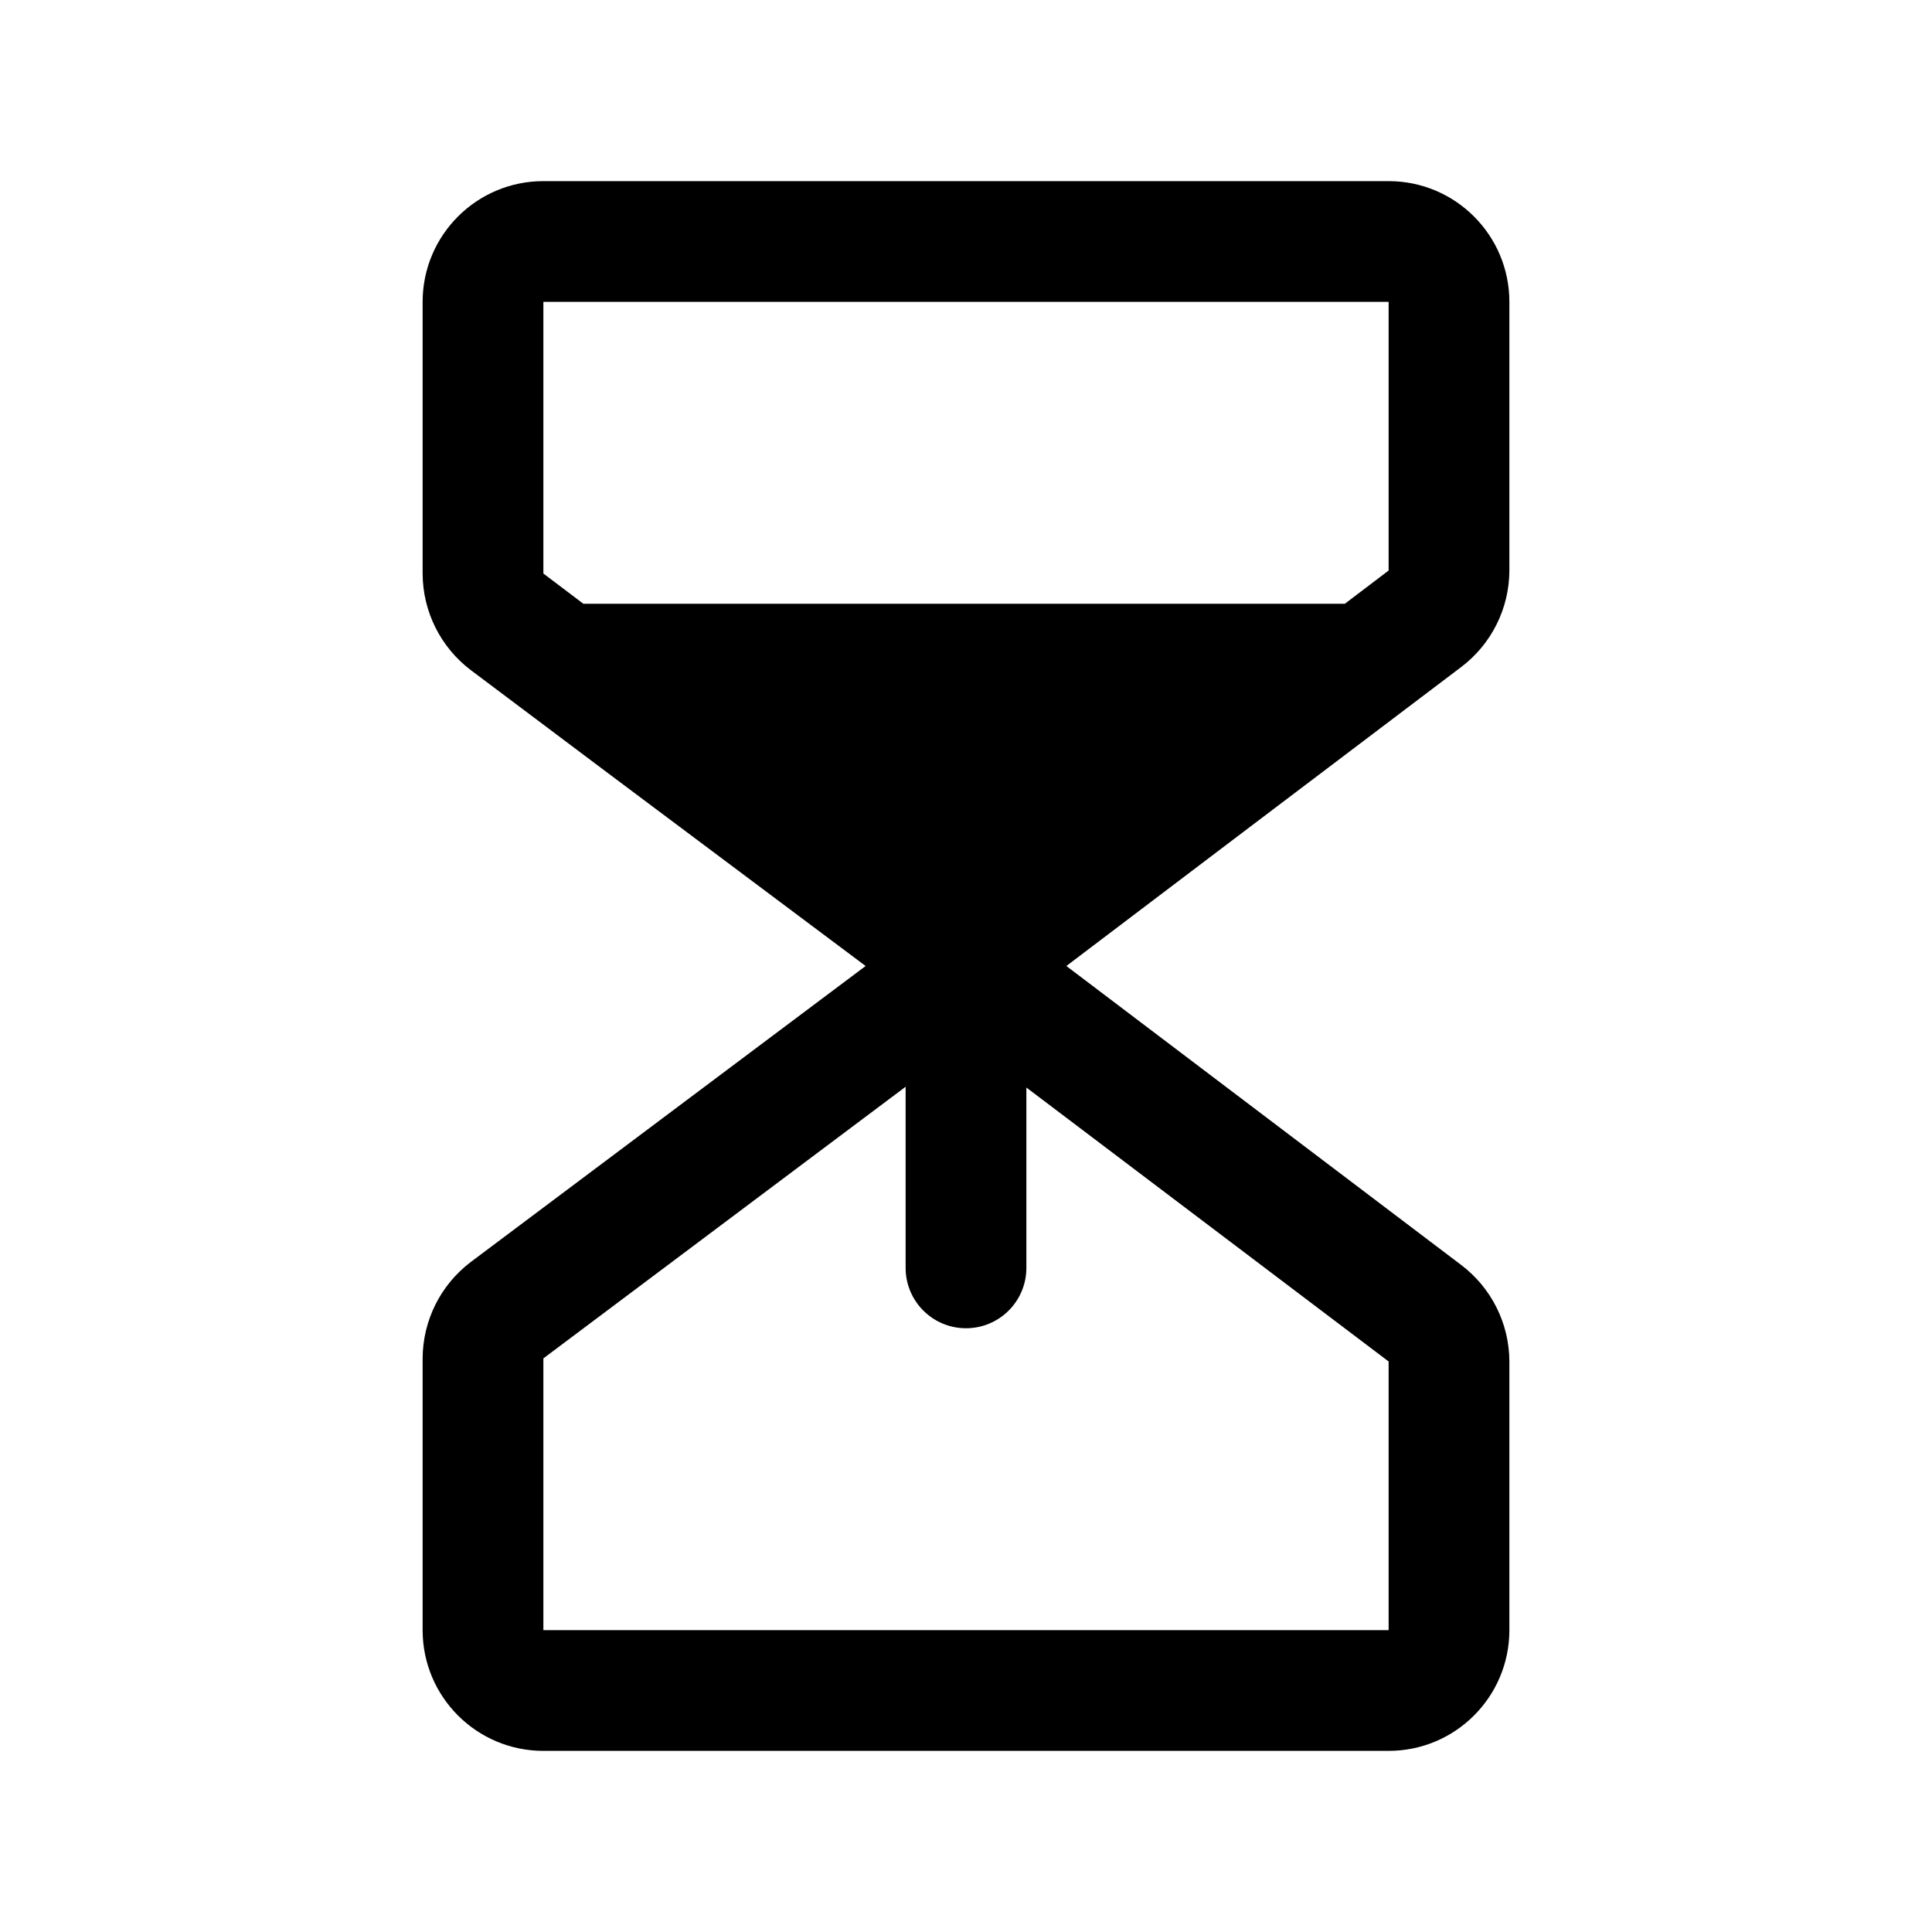
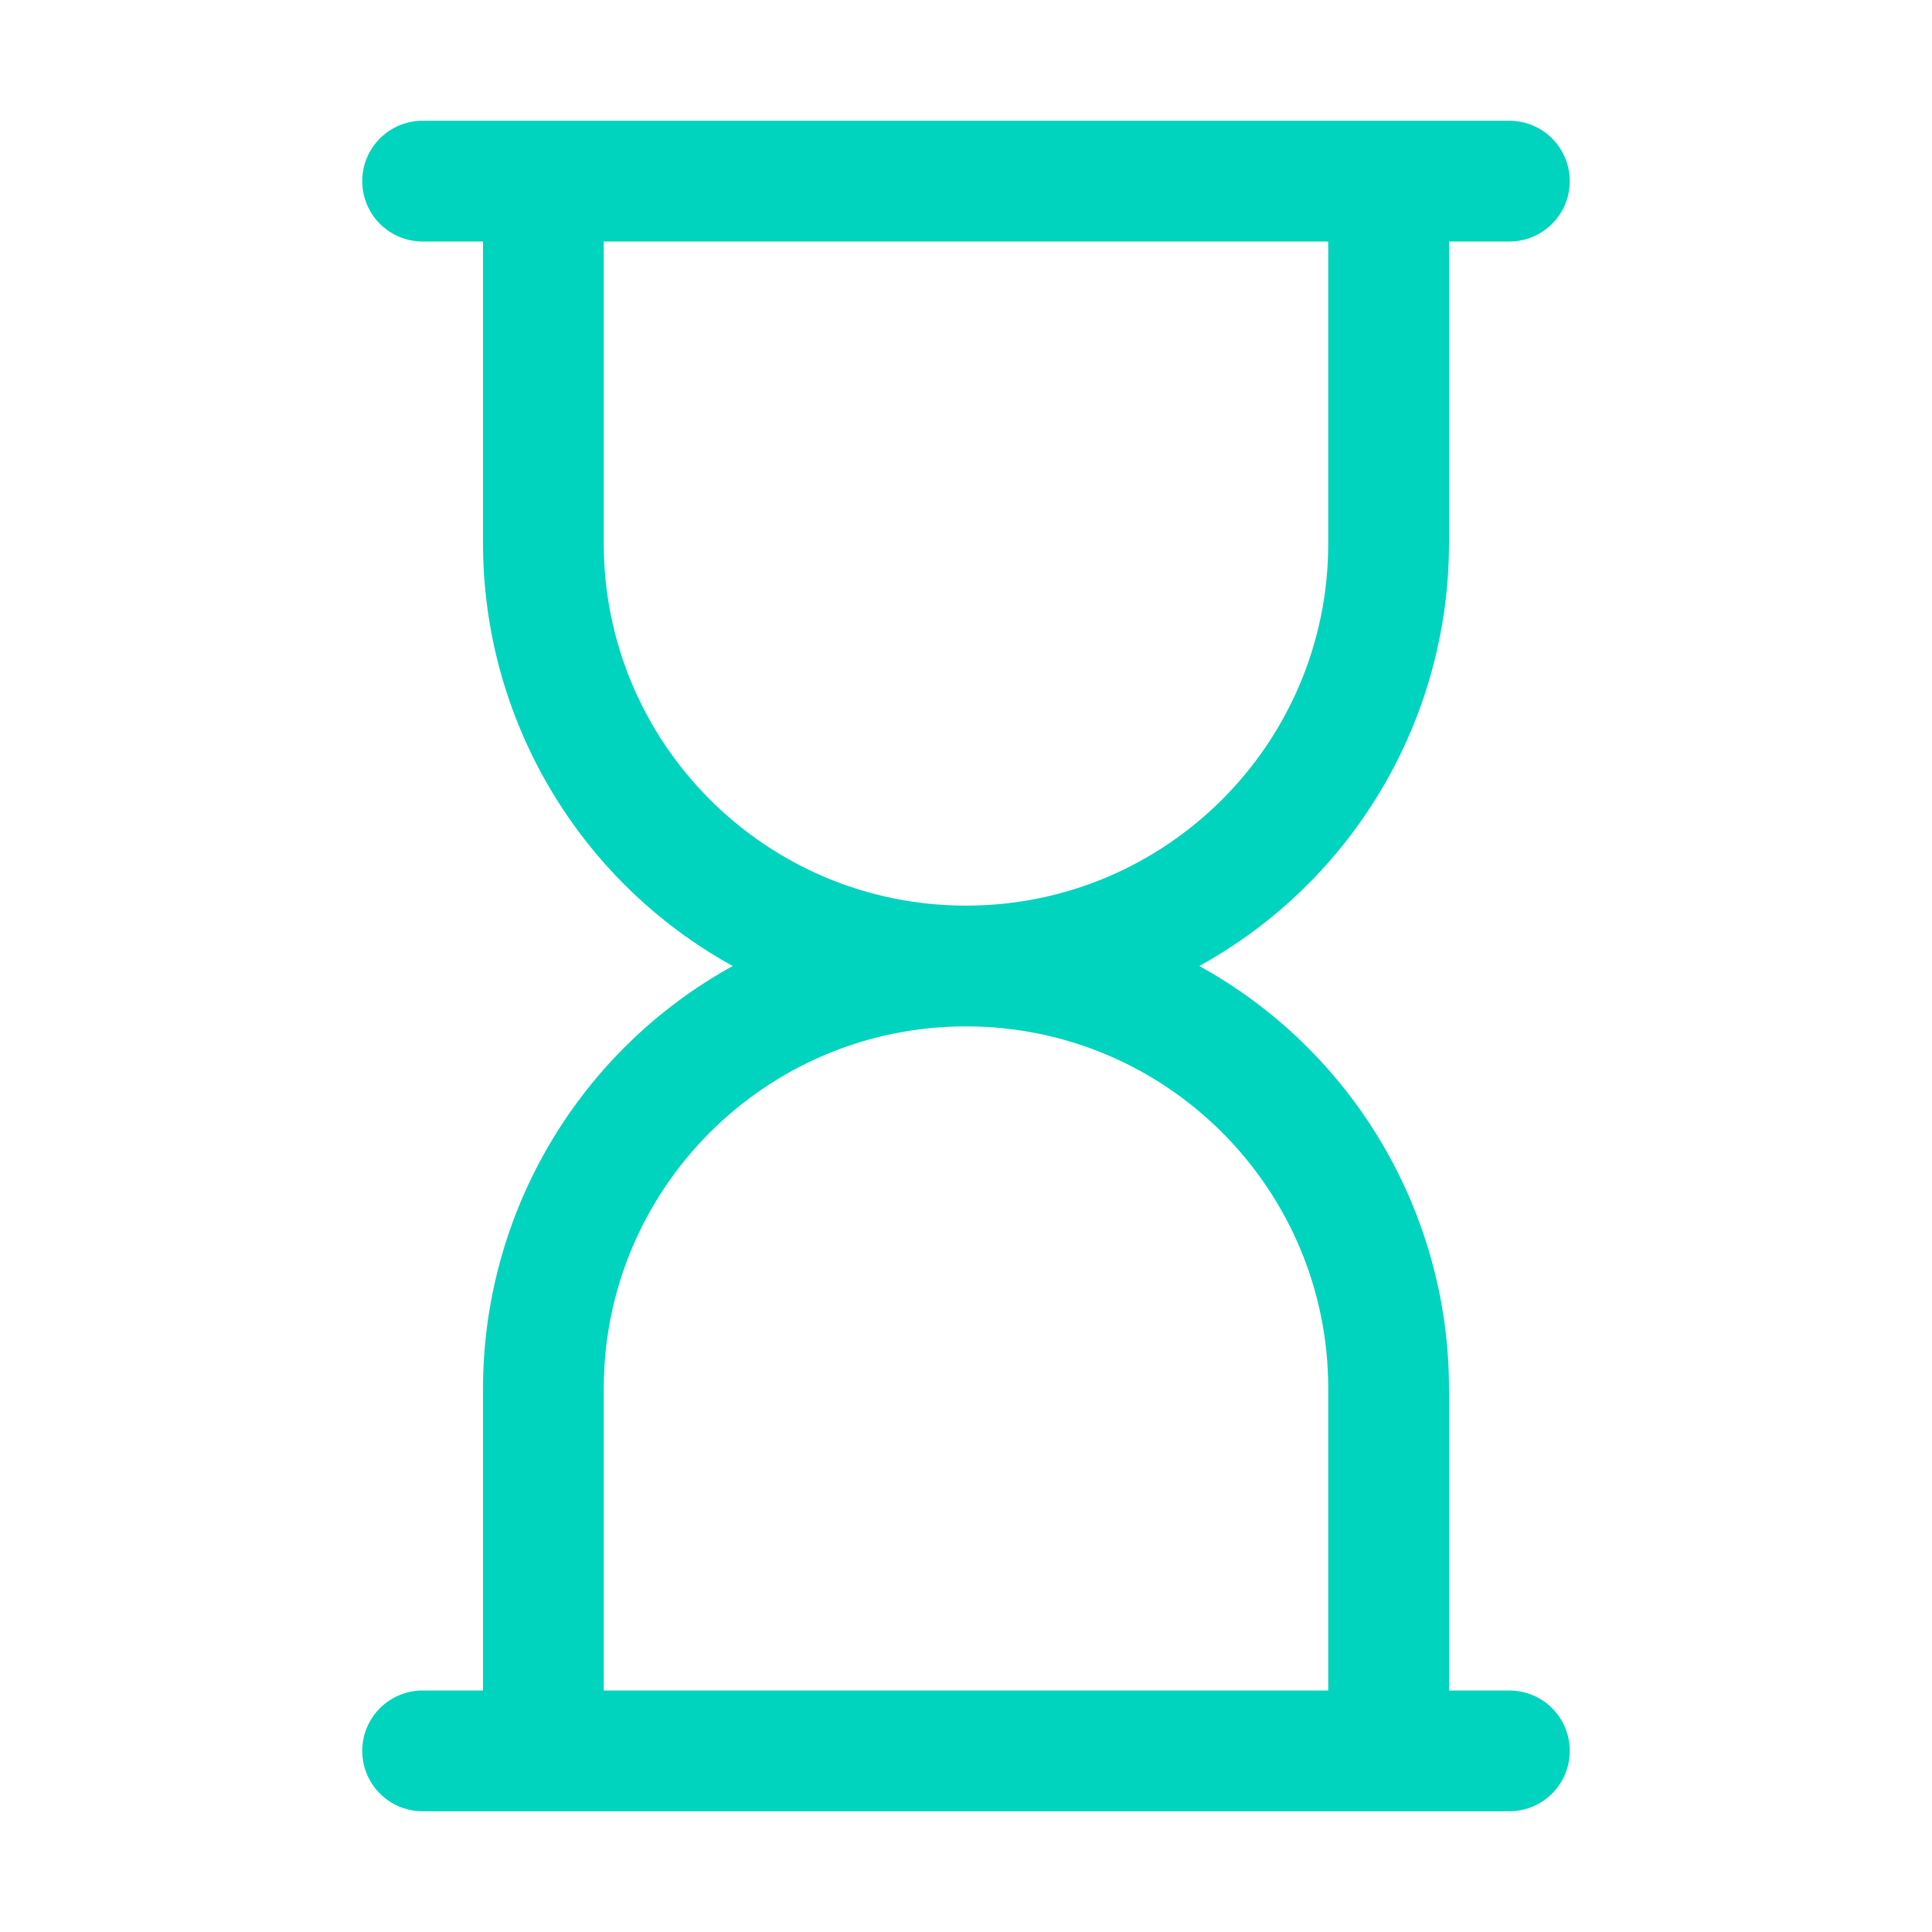
<svg xmlns="http://www.w3.org/2000/svg" viewBox="0 0 20 20" fill="none">
-   <path d="M15.125 6.906a1.257 1.257 0 0 0 .5-1V3.125a1.25 1.25 0 0 0-1.25-1.25h-8.75a1.25 1.25 0 0 0-1.25 1.25v2.813a1.258 1.258 0 0 0 .5 1L6.289 8l2.672 2-4.086 3.063a1.258 1.258 0 0 0-.5 1v2.812a1.25 1.25 0 0 0 1.25 1.25h8.75a1.25 1.25 0 0 0 1.25-1.25v-2.781a1.257 1.257 0 0 0-.5-1L11.039 10l1.774-1.344 2.312-1.75Zm-9.5-3.781h8.75v2.781l-.453.344H6.039l-.414-.313V3.126Zm8.75 10.969v2.781h-8.75v-2.813l3.75-2.812v1.875a.625.625 0 1 0 1.25 0v-1.867l3.75 2.836Z" fill="currentColor" />
+   <path d="M15.625 17.5H15v-3.125A5 5 0 0 0 12.415 10 5 5 0 0 0 15 5.625V2.5h.625a.625.625 0 1 0 0-1.25H4.375a.625.625 0 0 0 0 1.25H5v3.125A5 5 0 0 0 7.585 10 5 5 0 0 0 5 14.375V17.5h-.625a.625.625 0 1 0 0 1.25h11.25a.624.624 0 1 0 0-1.25ZM6.25 5.625V2.5h7.5v3.125a3.75 3.75 0 0 1-7.5 0Zm0 8.75a3.75 3.75 0 0 1 7.5 0V17.5h-7.5v-3.125Z" fill="#00D4BF" style="fill:color(display-p3 0 .831 .749);fill-opacity:1" />
</svg>
